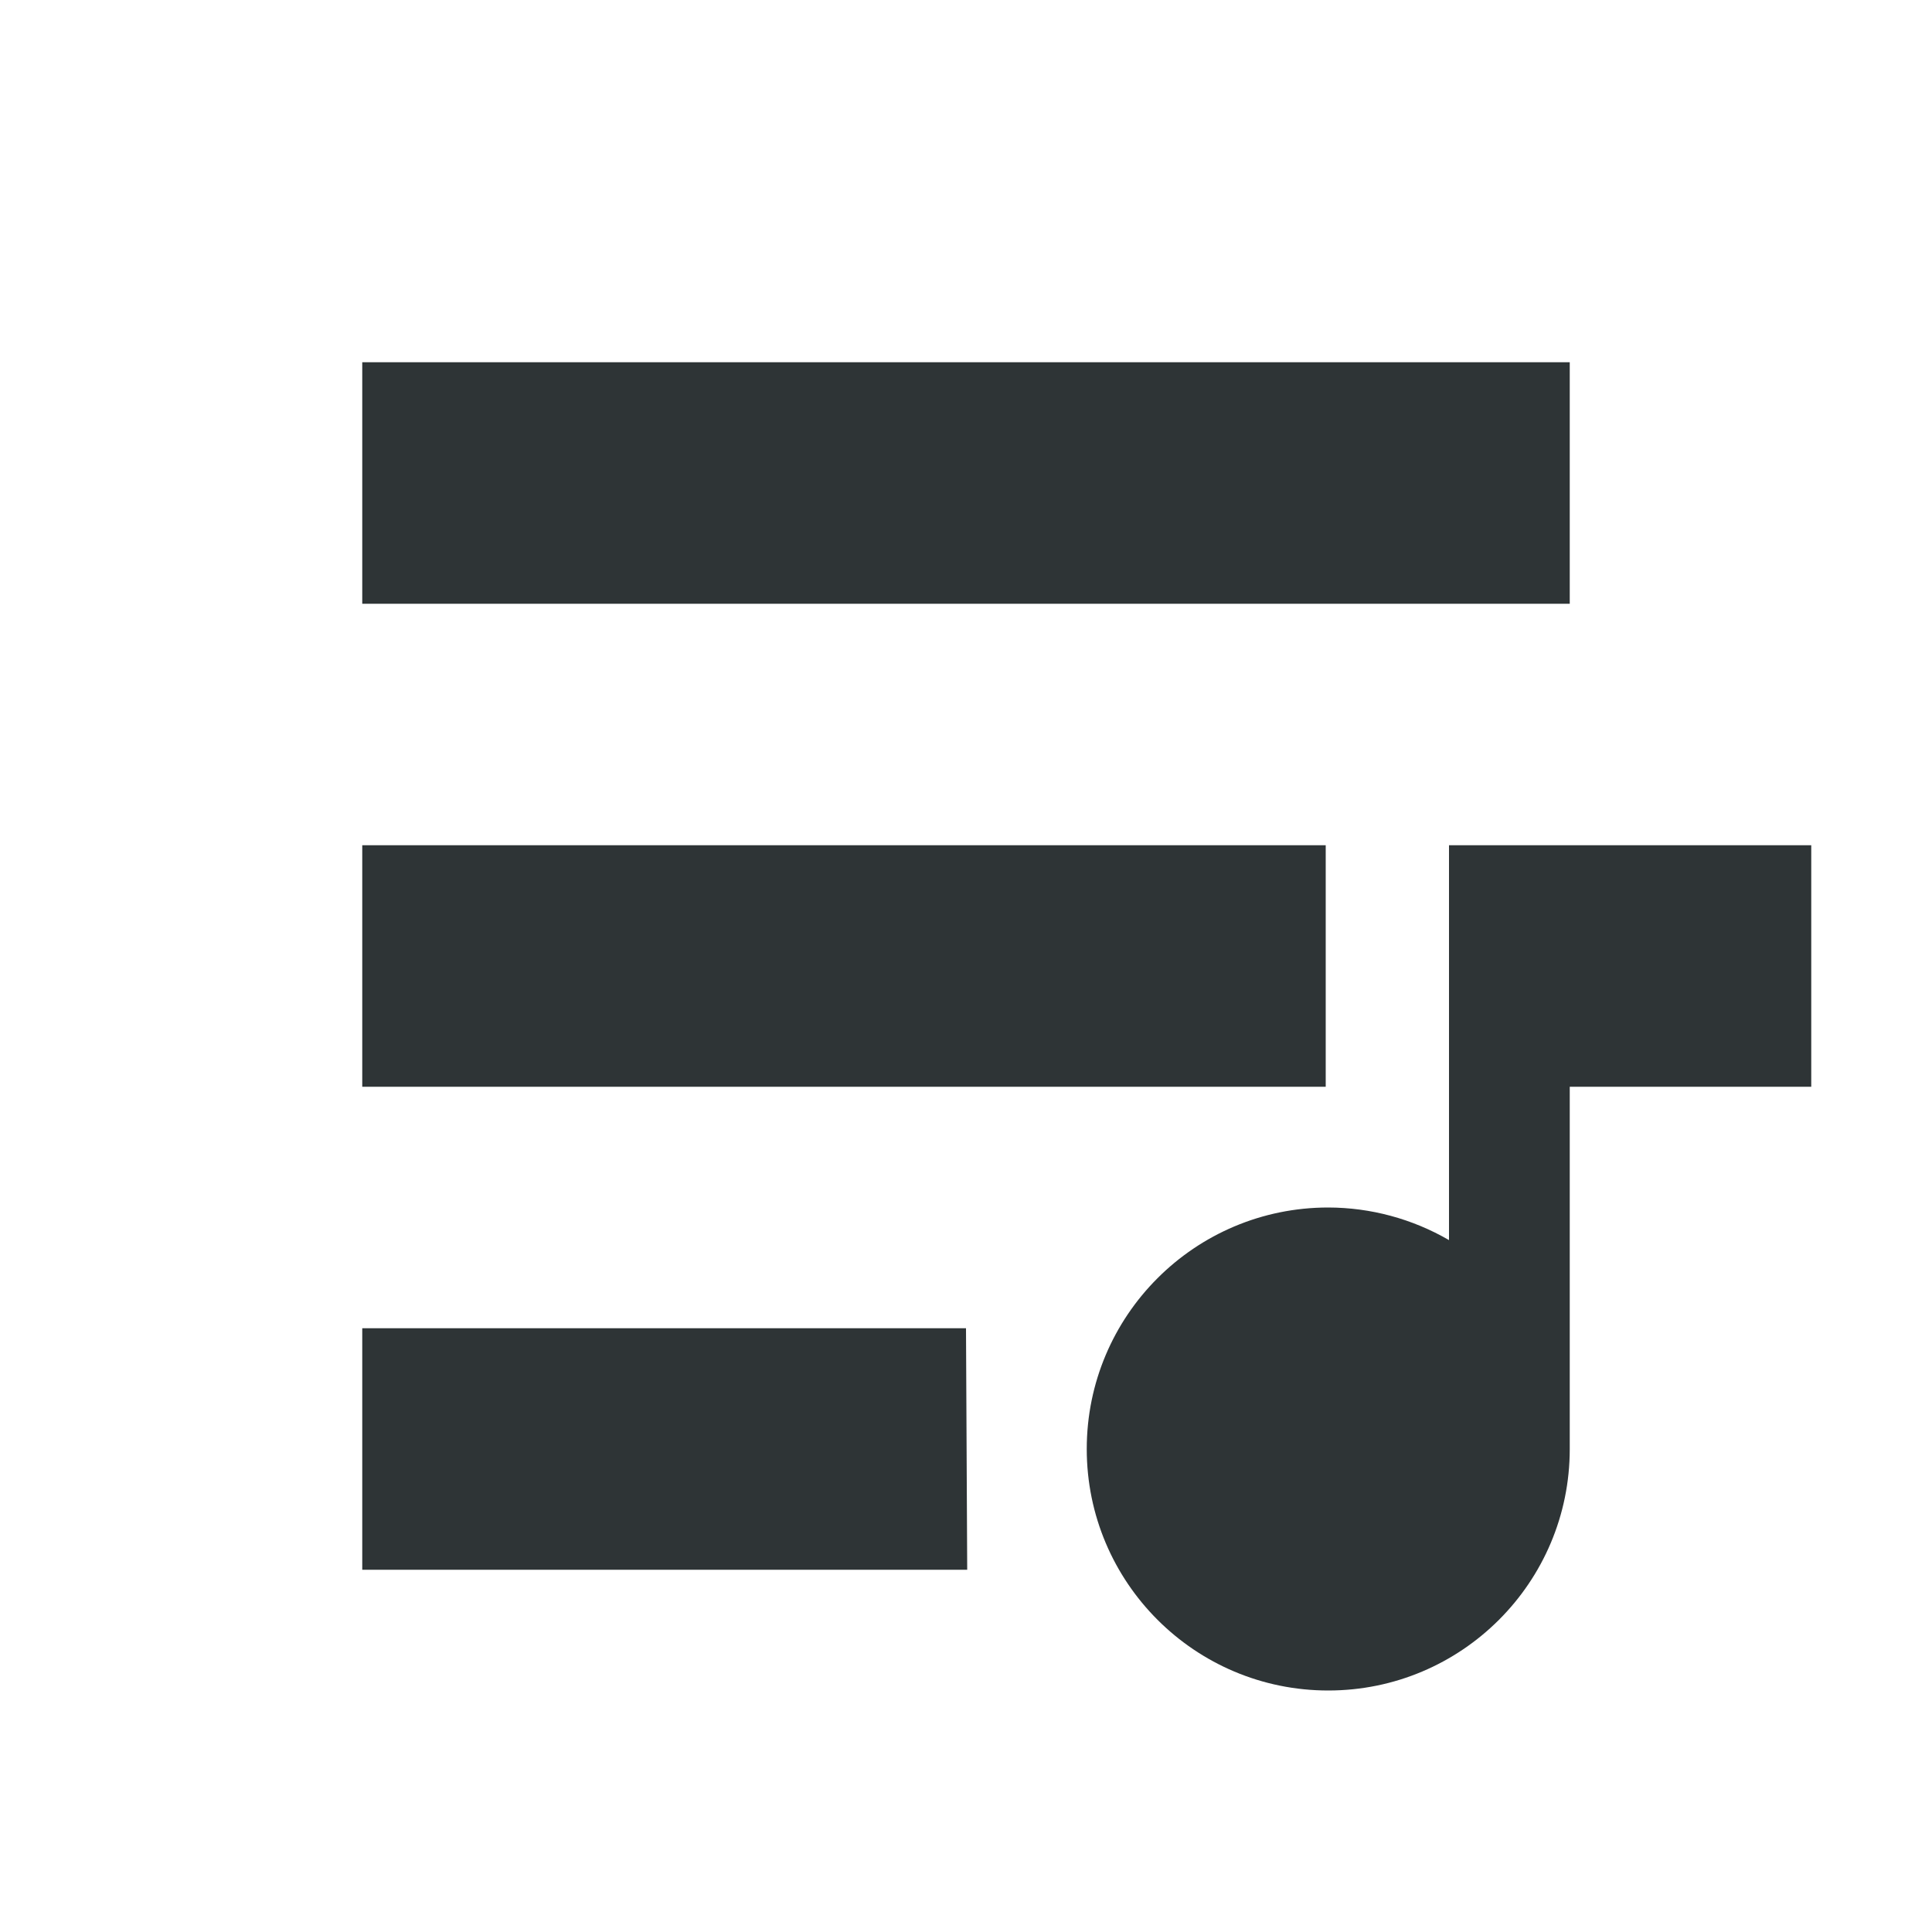
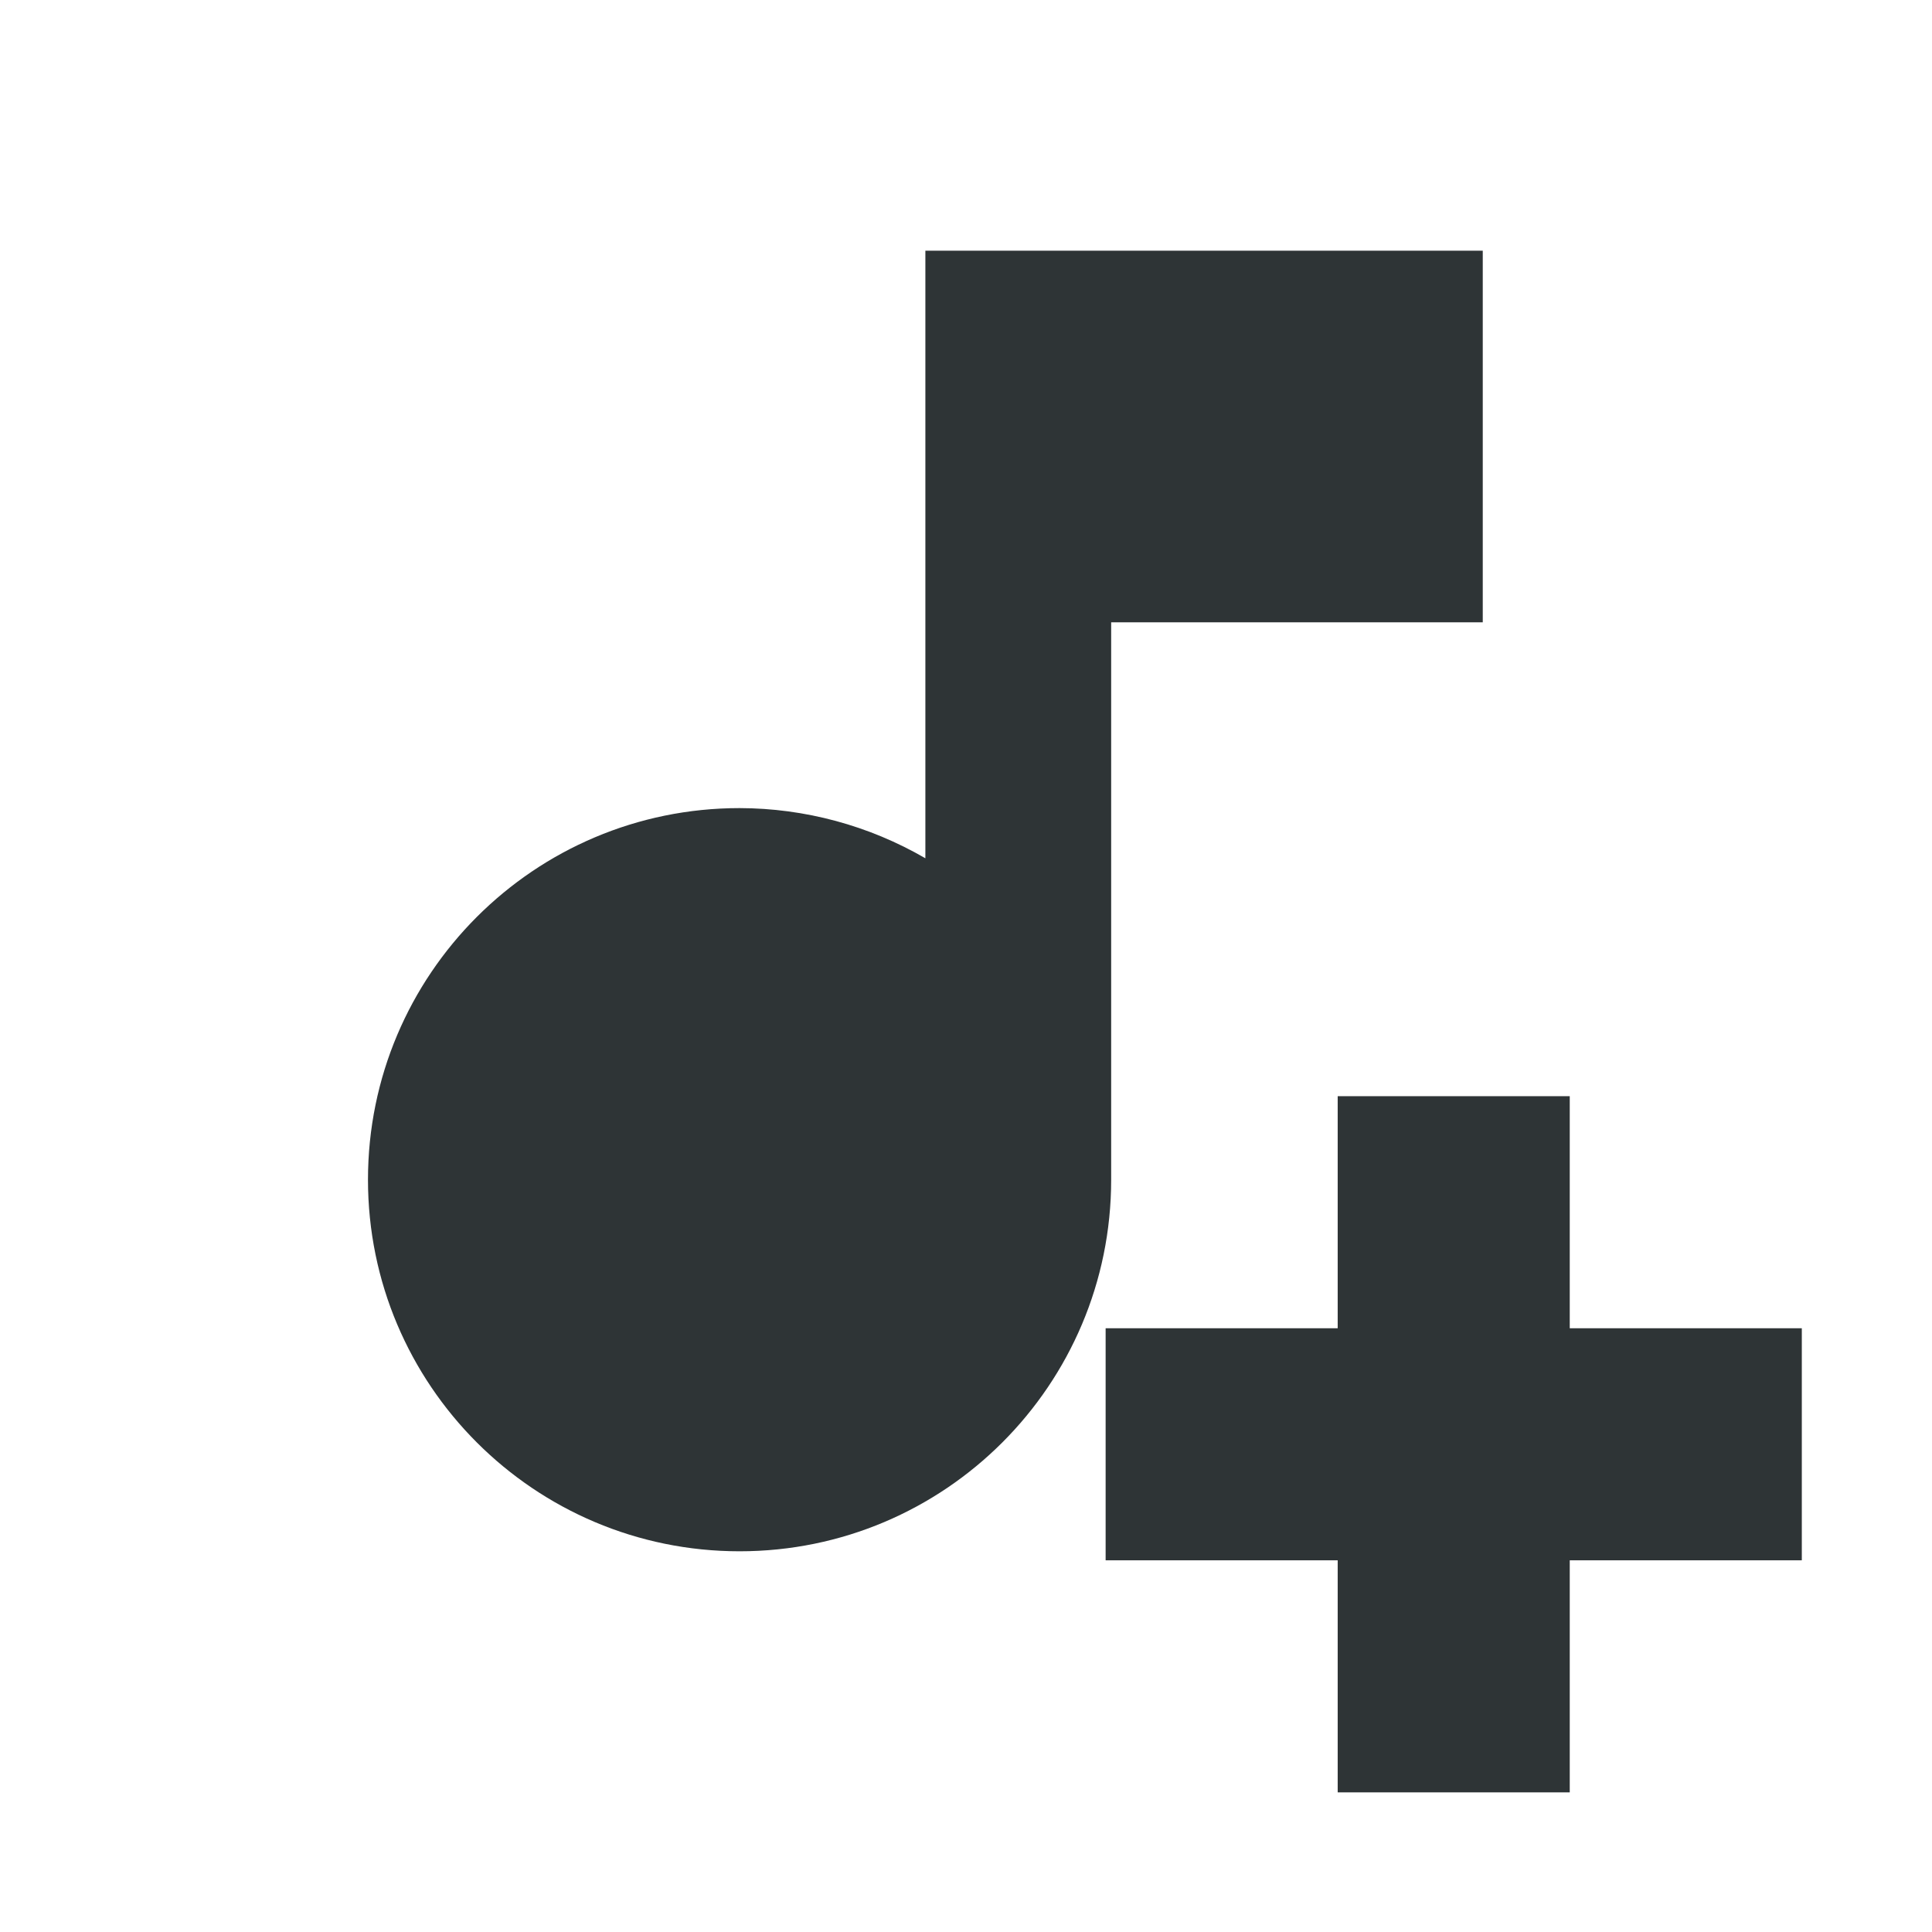
- <svg xmlns="http://www.w3.org/2000/svg" width="16" height="16">
-   <g fill="#2e3436">
-     <path d="M3 3v2h10V3zm0 4v2h7.979V7zm0 4v2h5.01L8 11z" />
-     <path d="M12 7v3.27a2 2 0 00-1-.27 2 2 0 00-2 2 2 2 0 002 2 2 2 0 002-2V9h2V7h-2z" />
+ <svg xmlns="http://www.w3.org/2000/svg" id="svg8" version="1.1" height="16" width="16">
+   <defs id="defs12" />
+   <g transform="matrix(1.538687,0,0,1.538687,-4.645981,-4.847791)" id="g6" fill="#2e3436">
+     <path id="path4" d="M 8,4.5 V 7.77 A 2,2 0 0 0 7,7.5 a 2,2 0 0 0 -2,2 2,2 0 0 0 2,2 2,2 0 0 0 2,-2 v -3 h 2 v -2 H 9 Z" />
+   </g>
+   <g transform="matrix(1.538687,0,0,1.538687,-10.08031,-9.002936)" fill="#2e3436" id="g918">
+     <path style="stroke-width:0.625" d="M 13.751,11.751 V 13 h -1.249 v 1.249 h 1.249 v 1.249 H 15 v -1.249 h 1.249 V 13 H 15 v -1.249 z" id="path916" />
  </g>
</svg>
